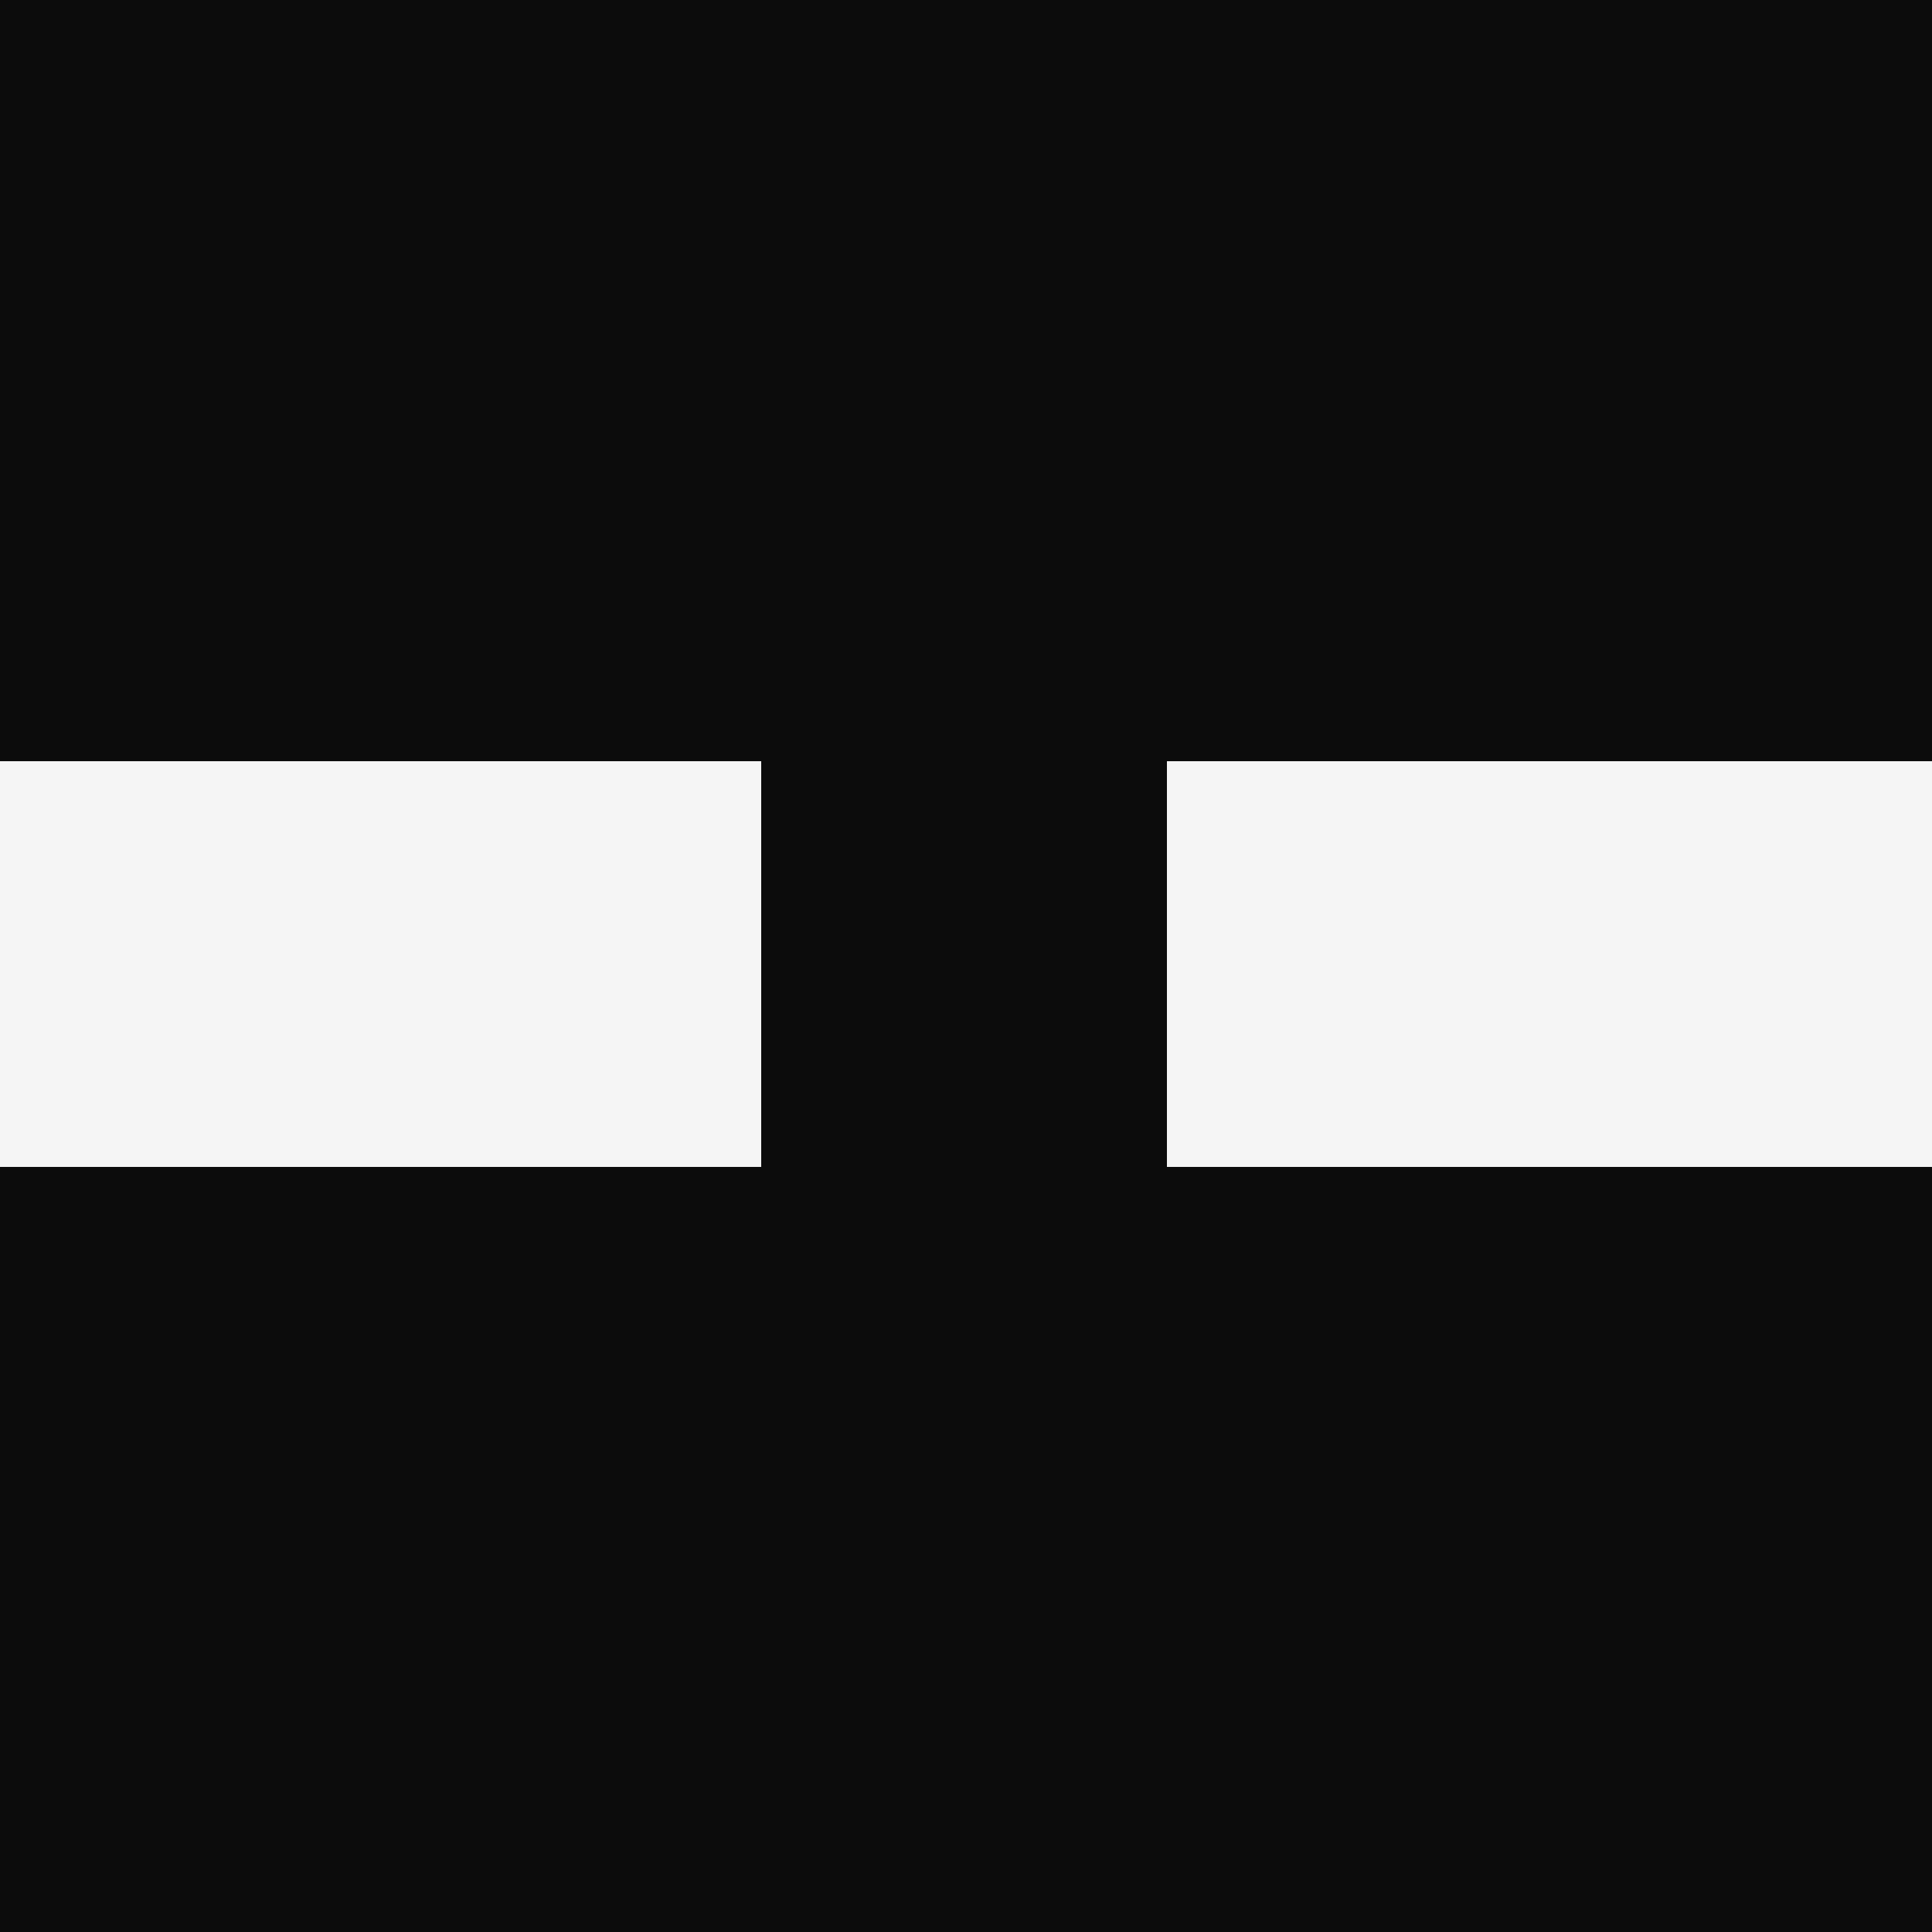
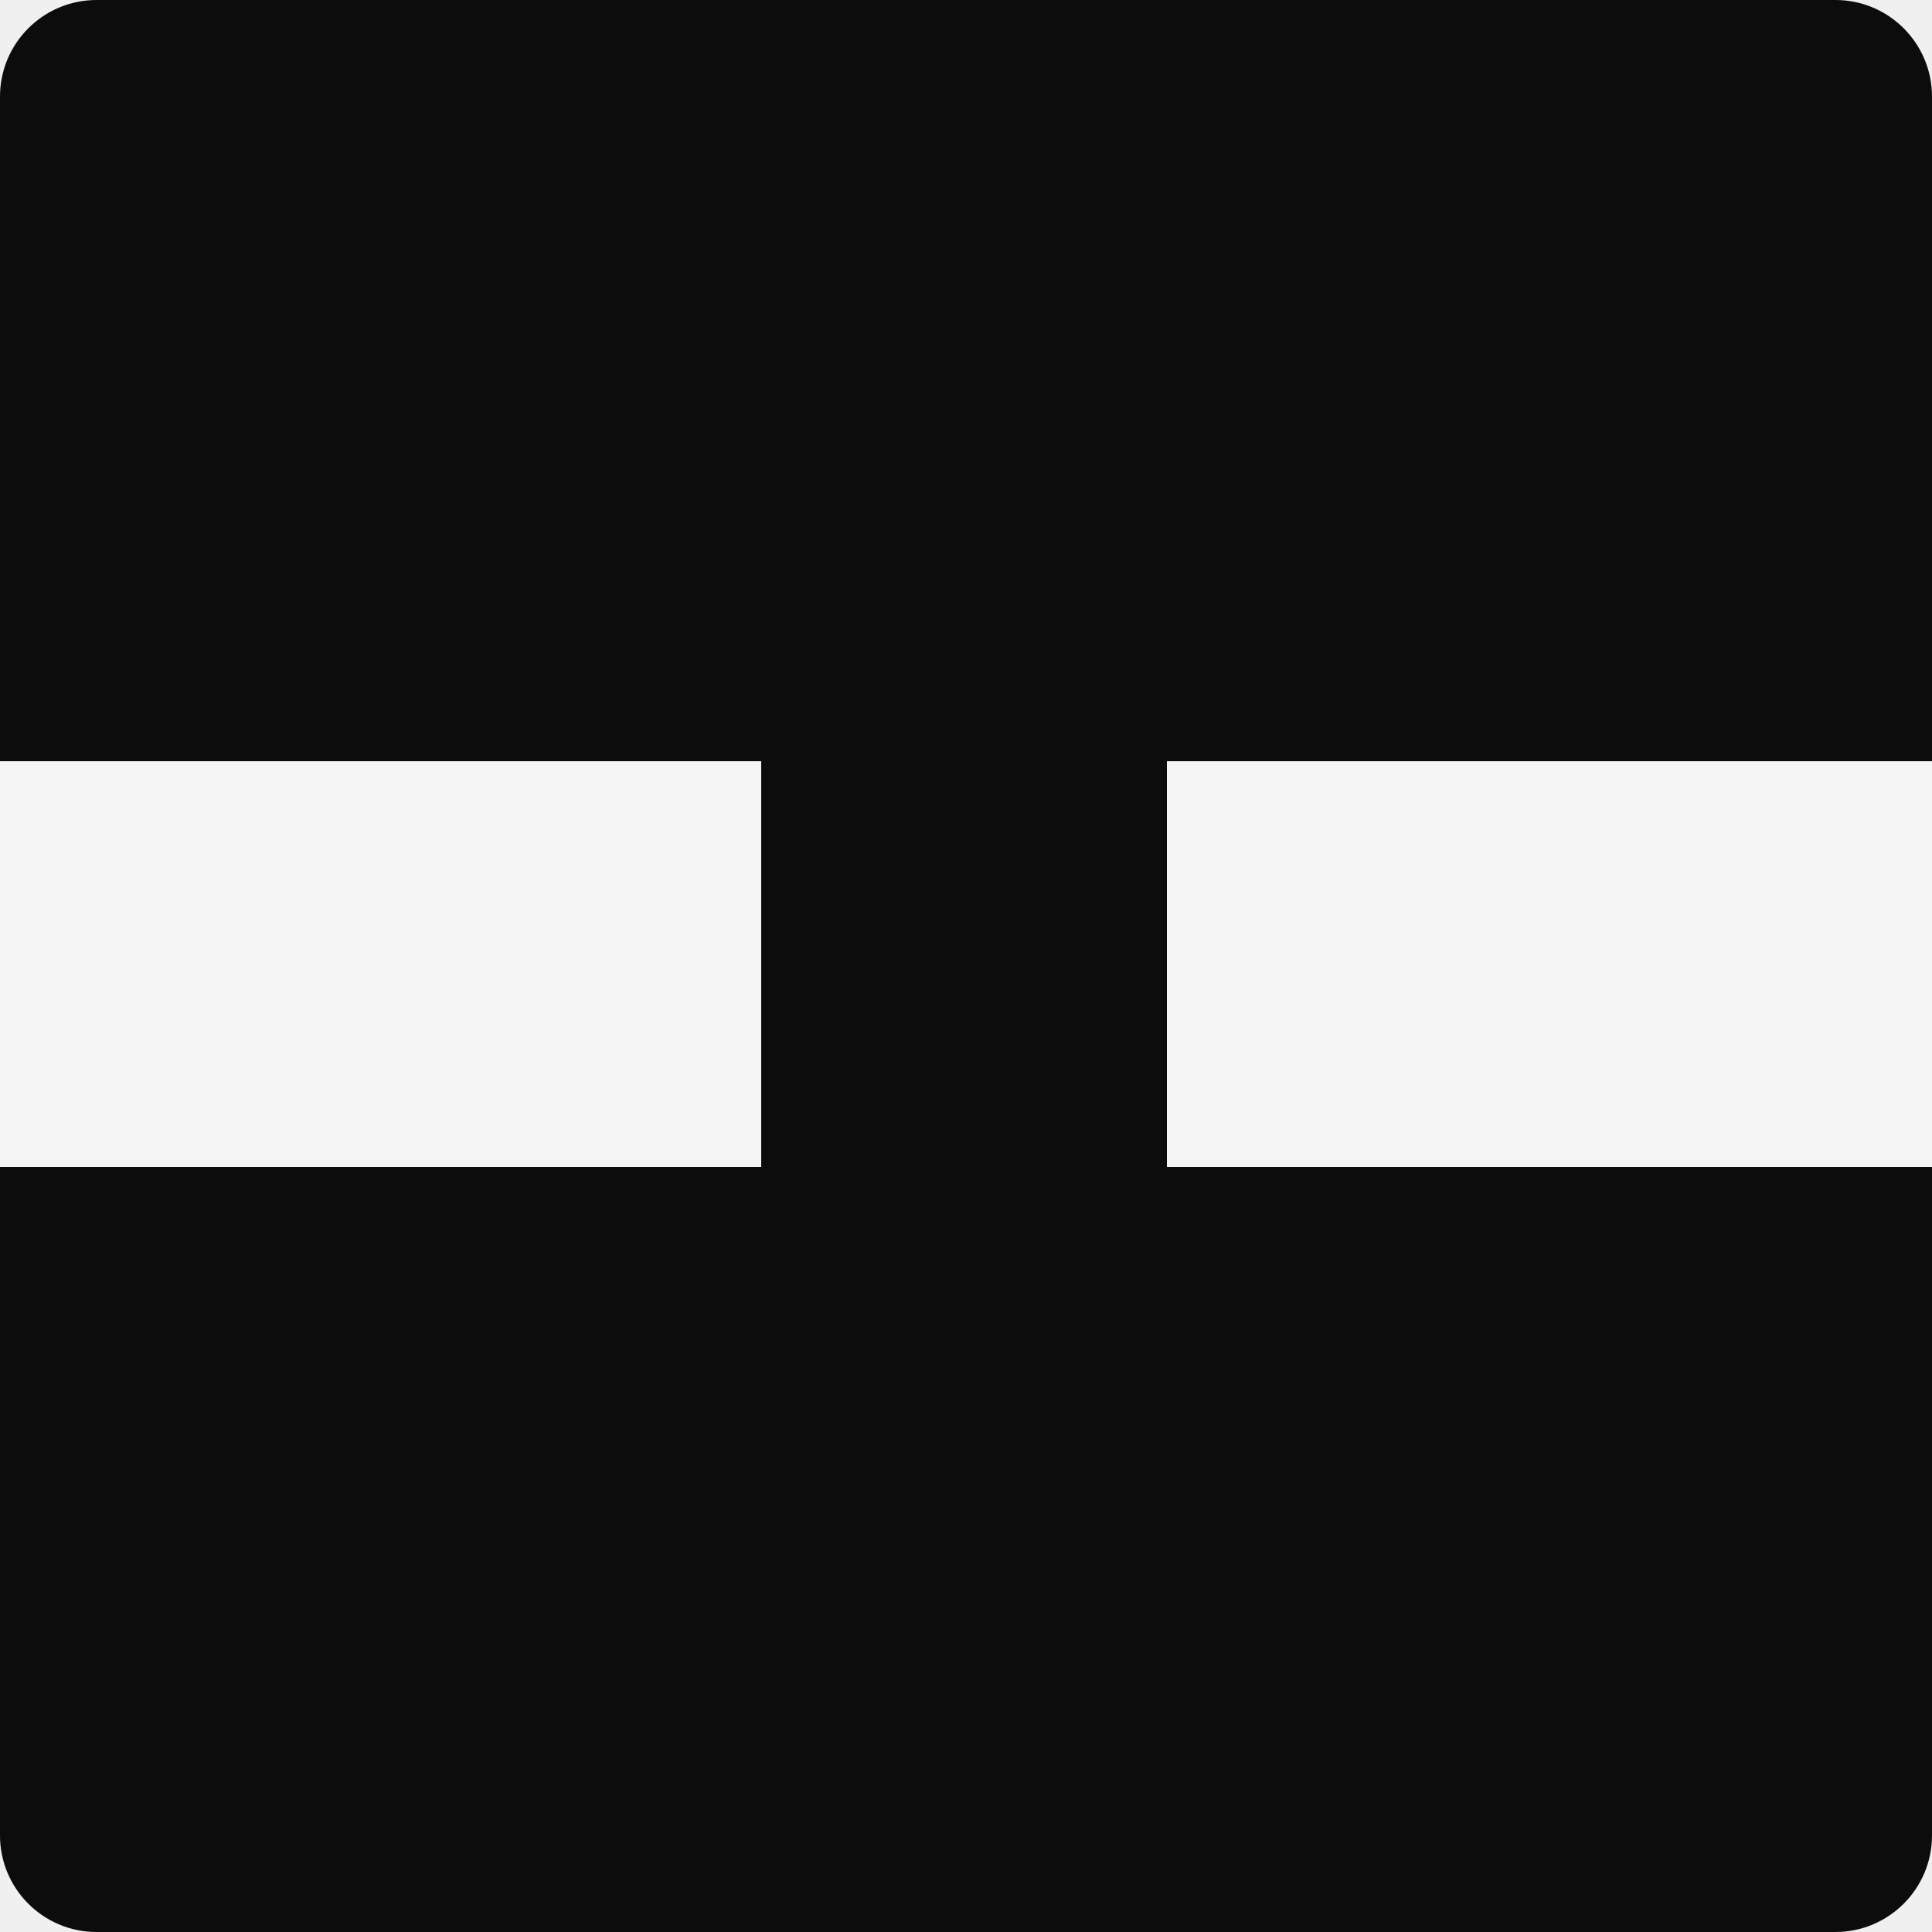
<svg xmlns="http://www.w3.org/2000/svg" width="500" height="500" viewBox="0 0 500 500" fill="none">
  <g clip-path="url(#clip0_4_7)">
-     <rect width="500" height="500" fill="#0C0C0C" />
+     <rect width="500" height="500" fill="#0C0C0C" rx="25" />
    <rect x="-177" y="197" width="718" height="105" fill="#F5F5F5" />
    <rect x="197" y="197" width="105" height="105" fill="#0C0C0C" />
  </g>
  <defs>
    <clipPath id="clip0_4_7">
      <rect width="500" height="500" fill="white" />
    </clipPath>
  </defs>
</svg>
